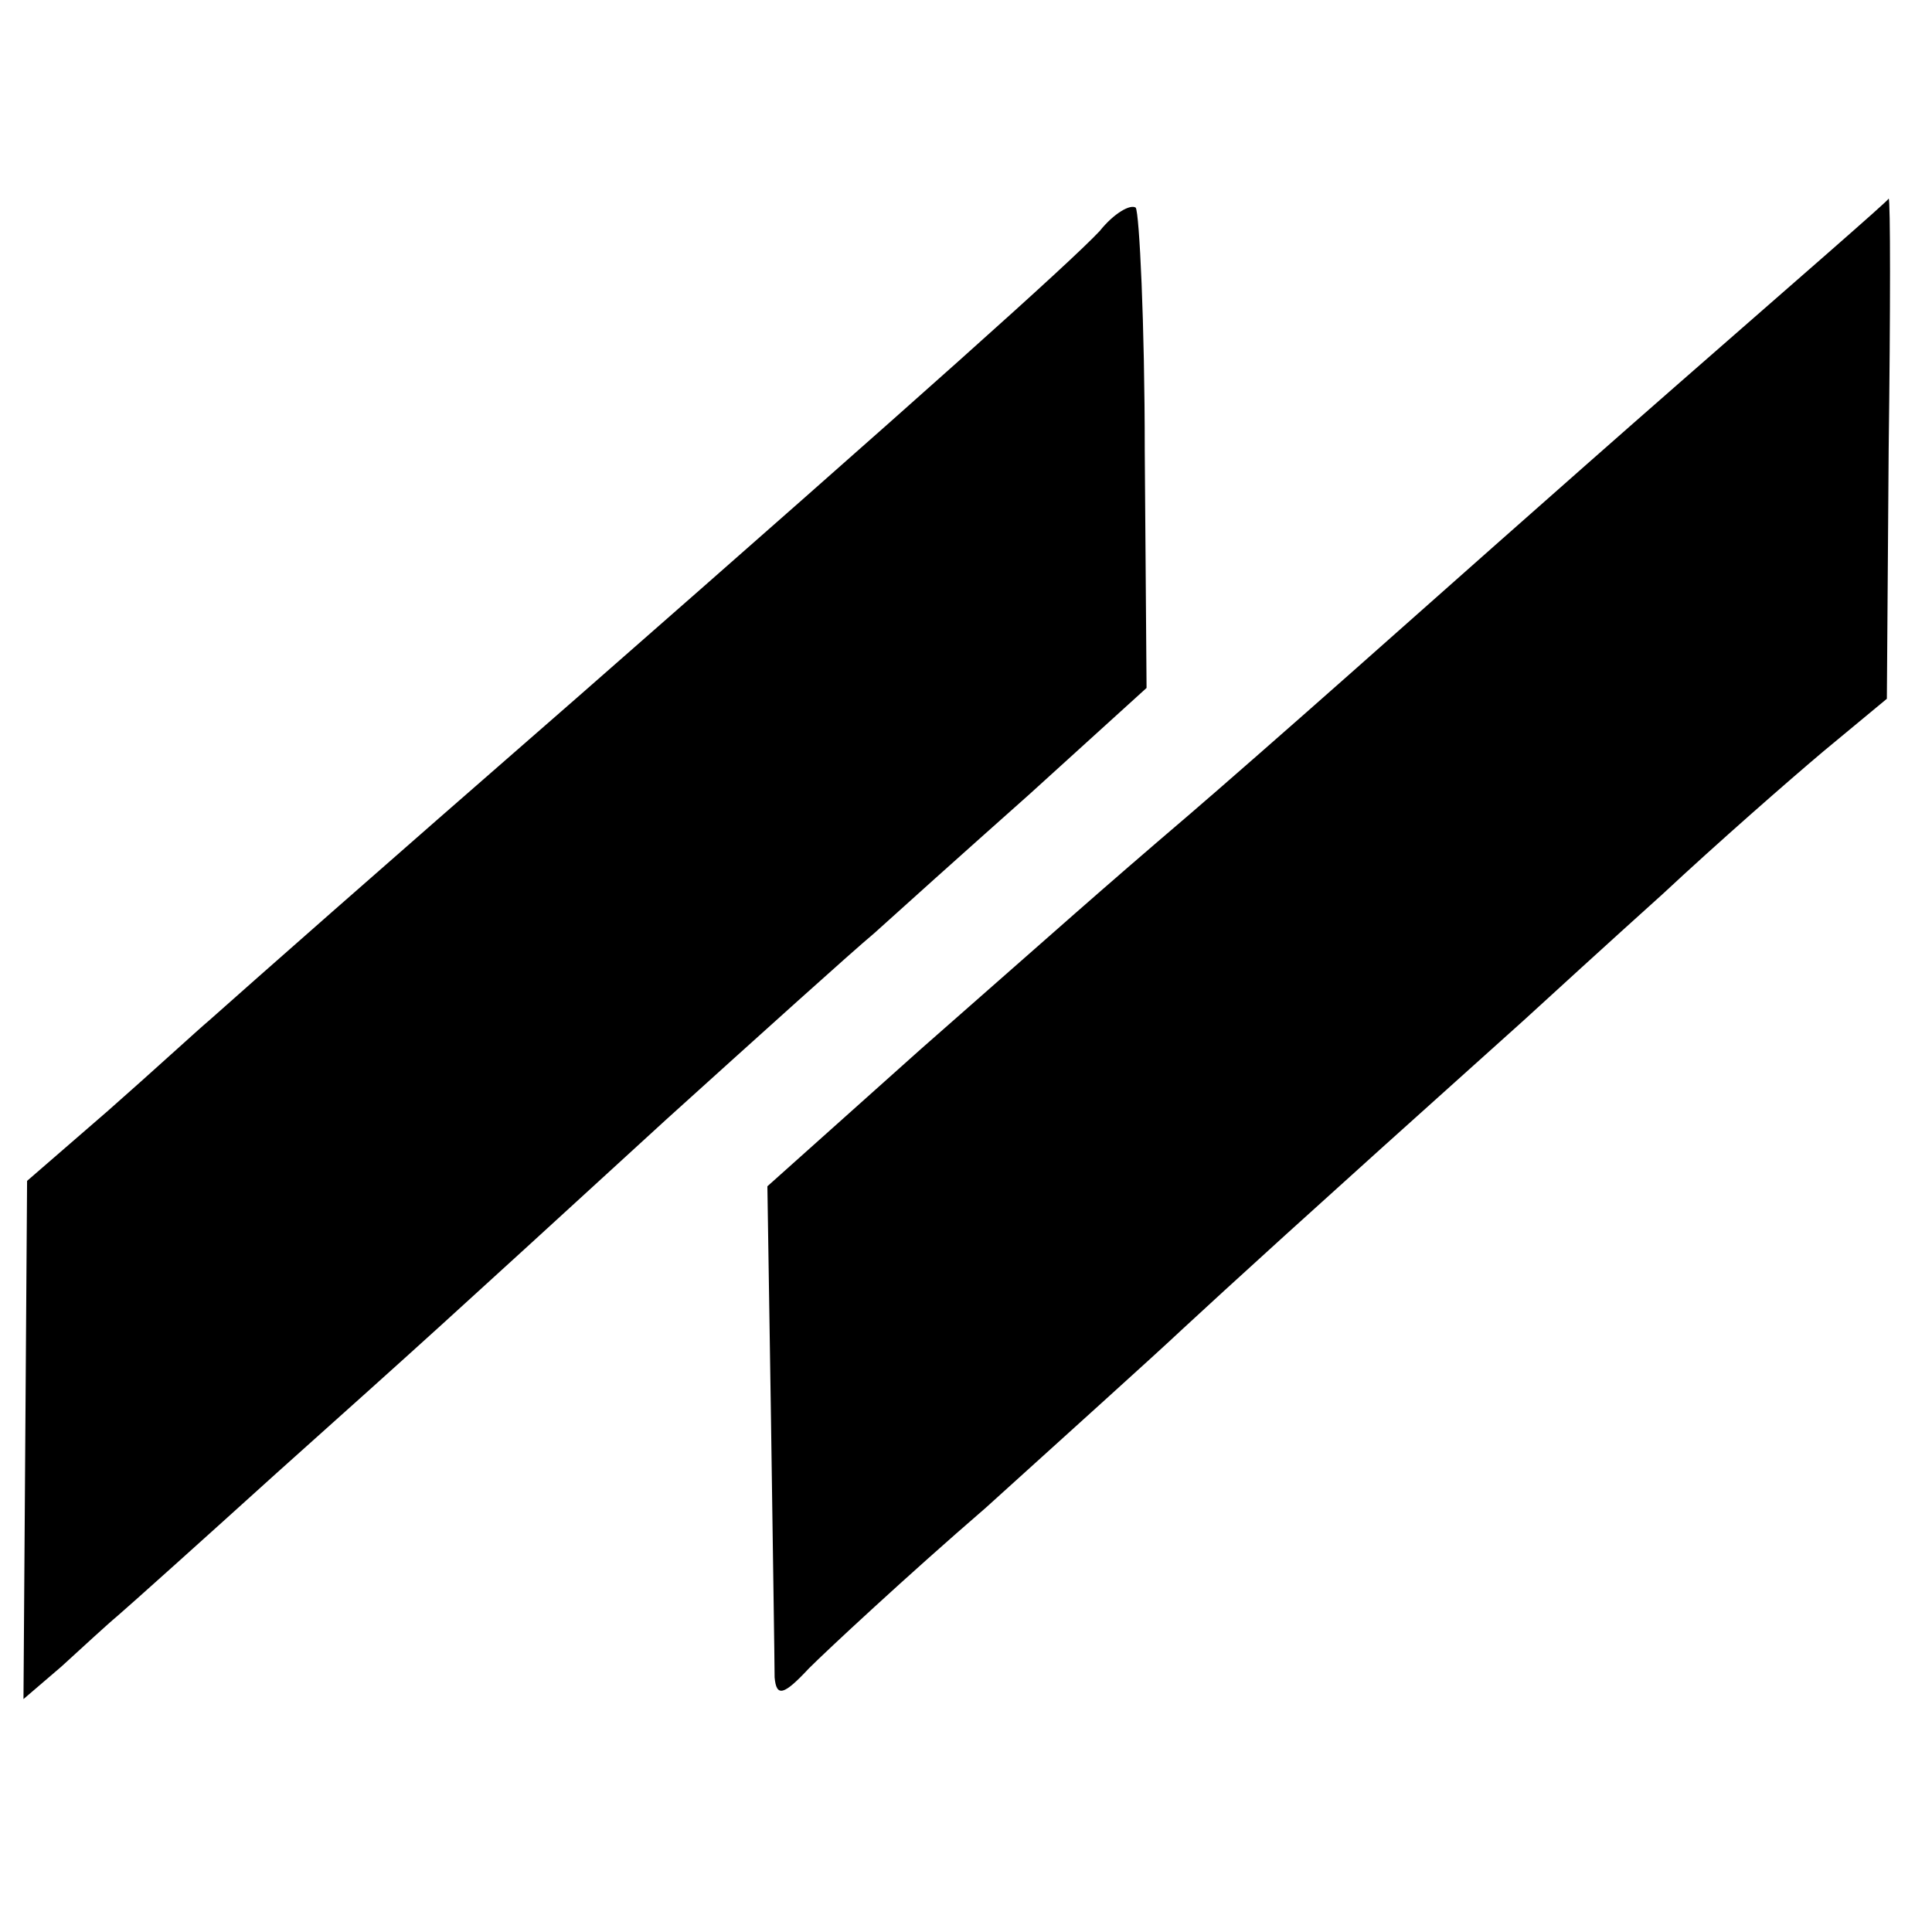
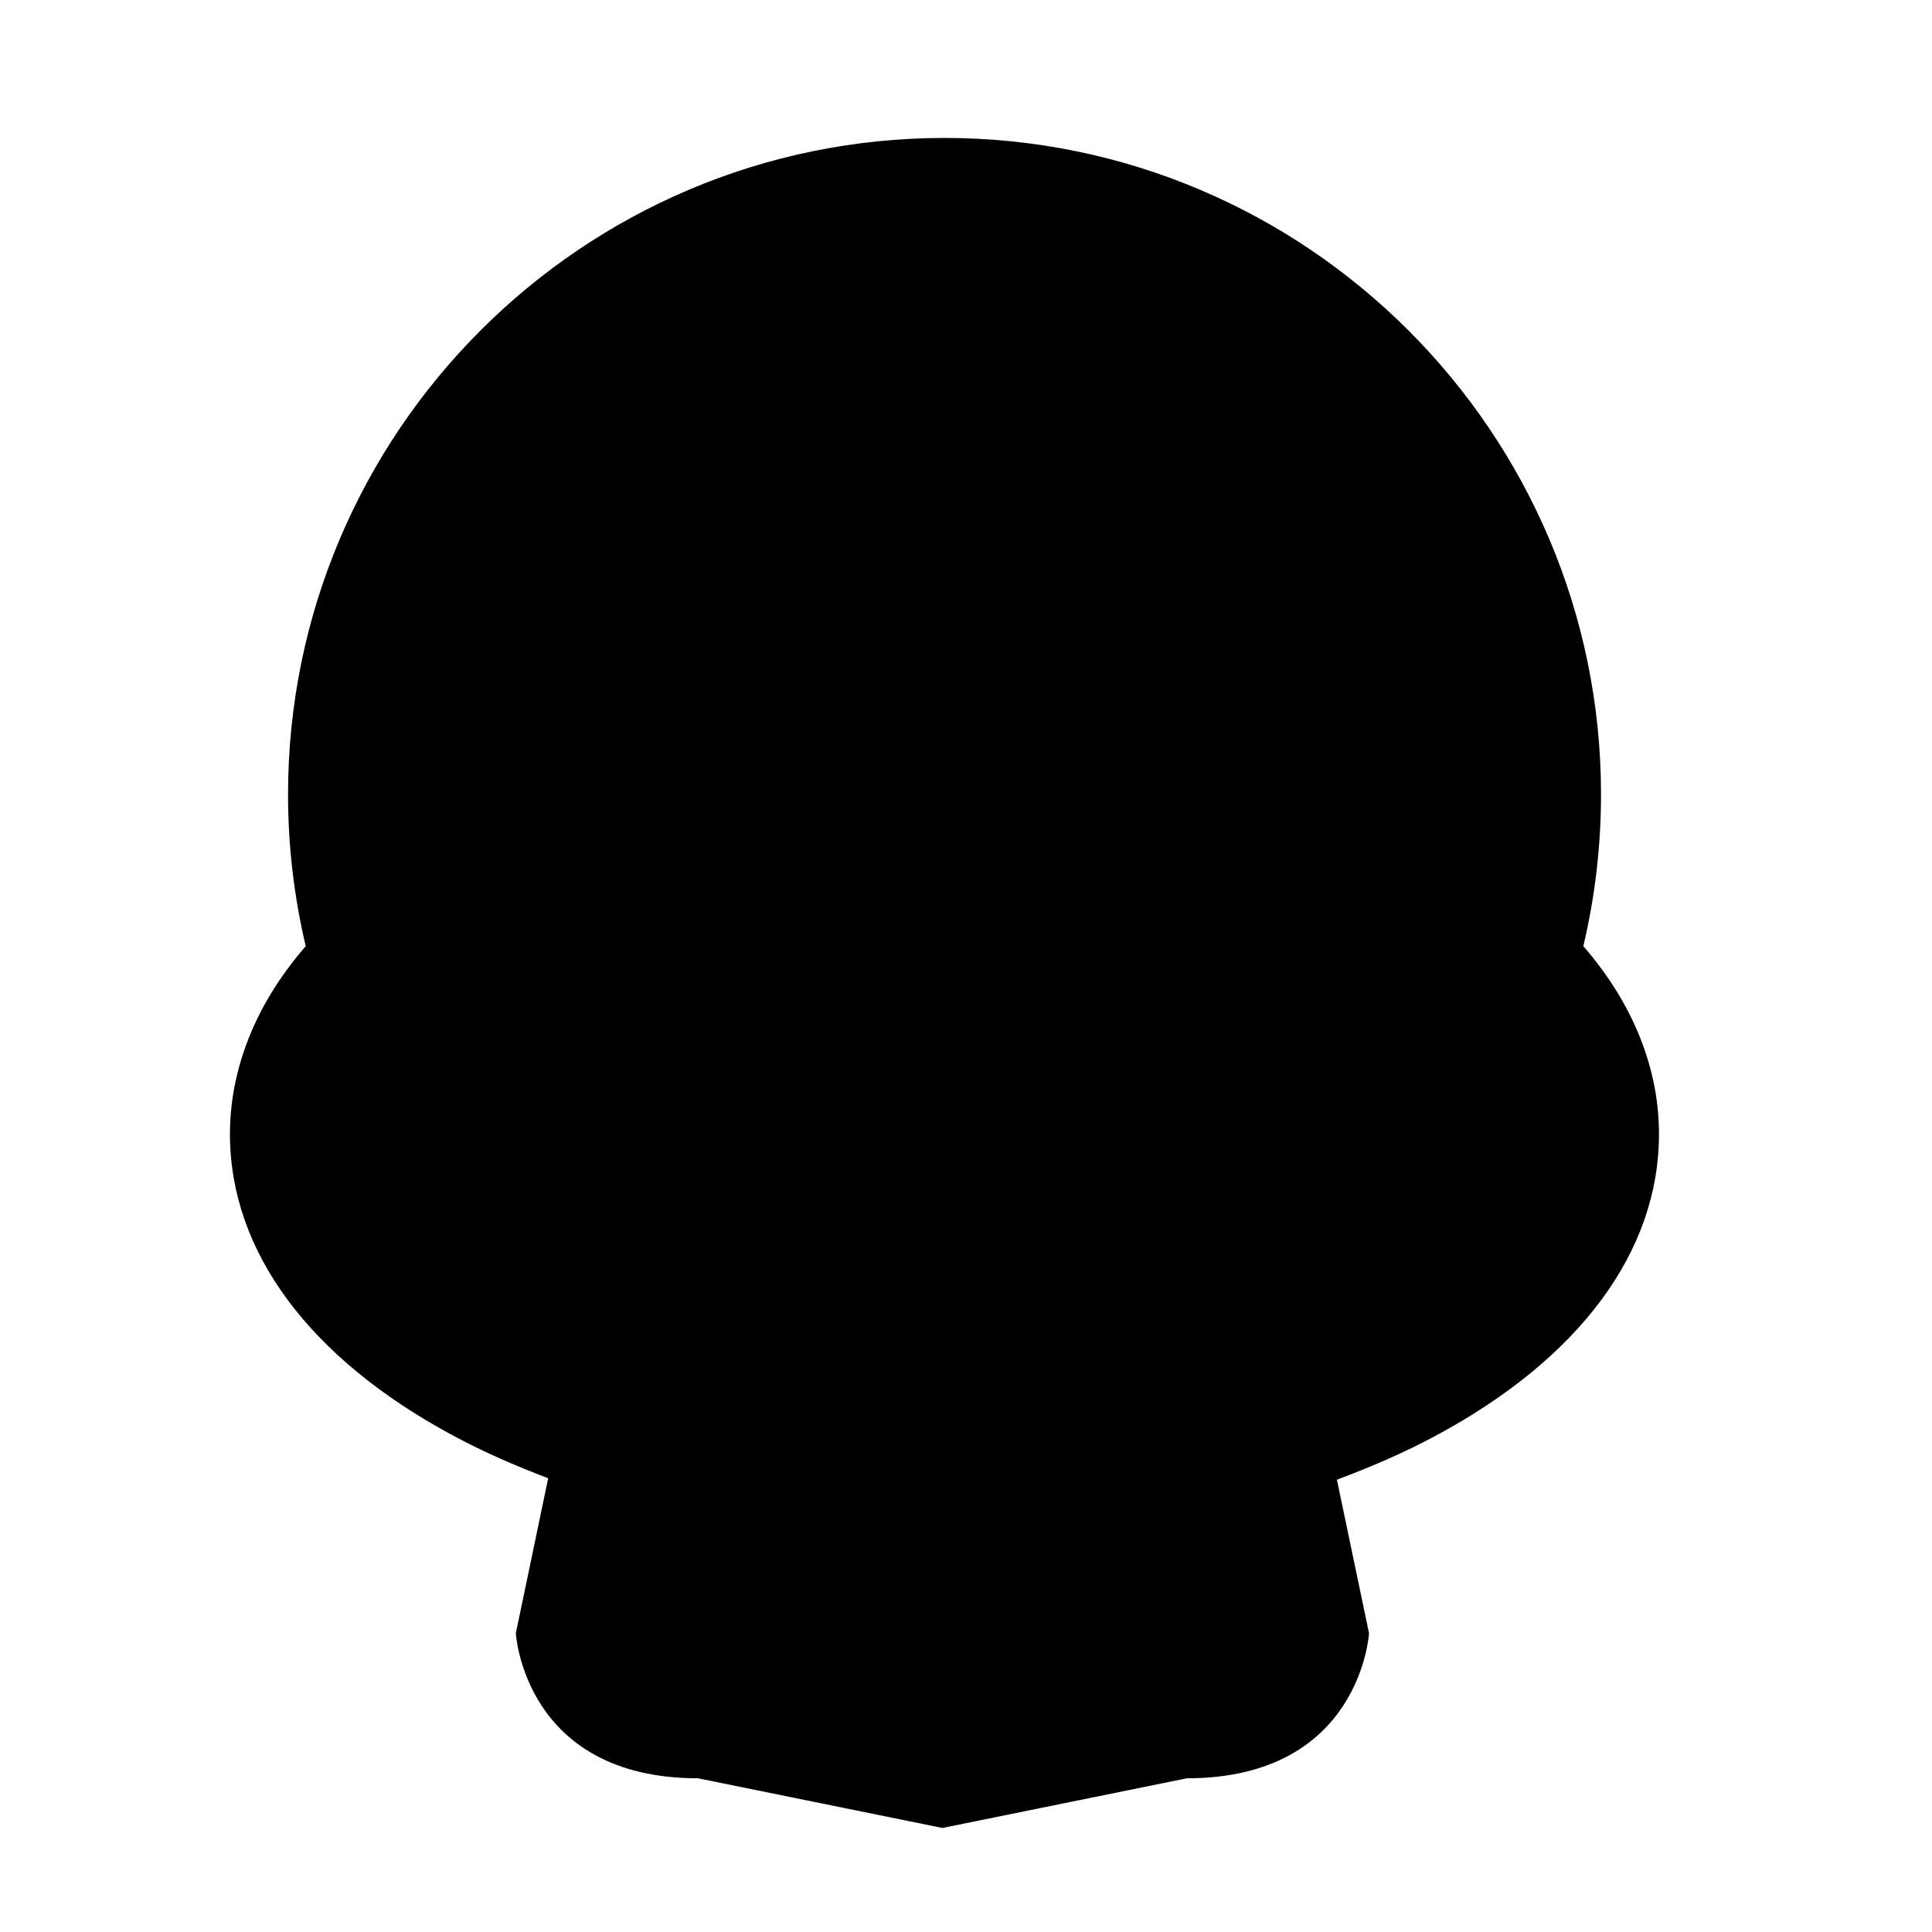
- <svg xmlns="http://www.w3.org/2000/svg" version="1.0" width="107pt" height="107pt" viewBox="0 0 107 107" preserveAspectRatio="xMidYMid meet">
-   <g transform="translate(0,107) scale(0.1,-0.1)" fill="#000000" stroke="none">
-     <path d="M609 942 c-17 -18 -95 -88 -289 -258 -117 -102 -177 -155 -204 -179 -6 -5 -31 -28 -56 -50 l-45 -39 -1 -144 -1 -143 21 18 c11 10 25 23 31 28 7 6 46 41 88 79 86 77 86 77 216 196 52 47 103 93 115 103 11 10 50 45 86 77 l65 59 -1 131 c0 71 -3 132 -5 135 -3 2 -12 -3 -20 -13z" />
-     <path d="M929 857 c-64 -56 -145 -128 -180 -159 -35 -31 -75 -66 -89 -78 -55 -47 -68 -59 -150 -131 l-85 -76 2 -129 c1 -71 2 -135 2 -143 1 -11 5 -10 19 5 10 10 54 51 98 89 43 39 92 83 109 99 26 24 63 58 189 171 12 11 47 43 77 70 30 28 70 63 89 79 l35 29 1 138 c1 77 1 139 0 139 0 -1 -53 -47 -117 -103z" />
+ <svg xmlns="http://www.w3.org/2000/svg" height="100%" stroke-miterlimit="10" style="fill-rule:nonzero;clip-rule:evenodd;stroke-linecap:round;stroke-linejoin:round;" version="1.1" viewBox="0 0 502 502" width="100%" xml:space="preserve">
+   <defs />
+   <g id="Untitled">
+     <path d="M245.406 35.844C151.343 35.844 74.844 112.373 74.844 206.438C74.844 219.729 76.392 232.972 79.438 245.844C72.474 253.866 67.29 262.45 64 271.375C61.203 278.961 59.75 286.781 59.75 294.688C59.75 325.178 80.419 353.031 117.938 373.125C125.571 377.216 133.813 380.841 142.438 384.094C139.648 397.474 134.031 424.375 134.031 424.375C134.031 424.375 136.173 462.062 181.375 462.062L244.875 474.969L308.375 462.062C353.577 462.062 355.719 424.375 355.719 424.375C355.719 424.375 350.12 397.634 347.375 384.469C356.374 381.124 364.973 377.376 372.906 373.125C410.422 353.031 431.062 325.177 431.062 294.688C431.062 286.944 429.685 279.284 427 271.844C423.72 262.752 418.49 254.005 411.406 245.844C414.451 232.972 416 219.728 416 206.438C416 112.374 339.469 35.844 245.406 35.844Z" fill="#000000" fill-rule="evenodd" opacity="1" stroke="none" />
  </g>
</svg>
